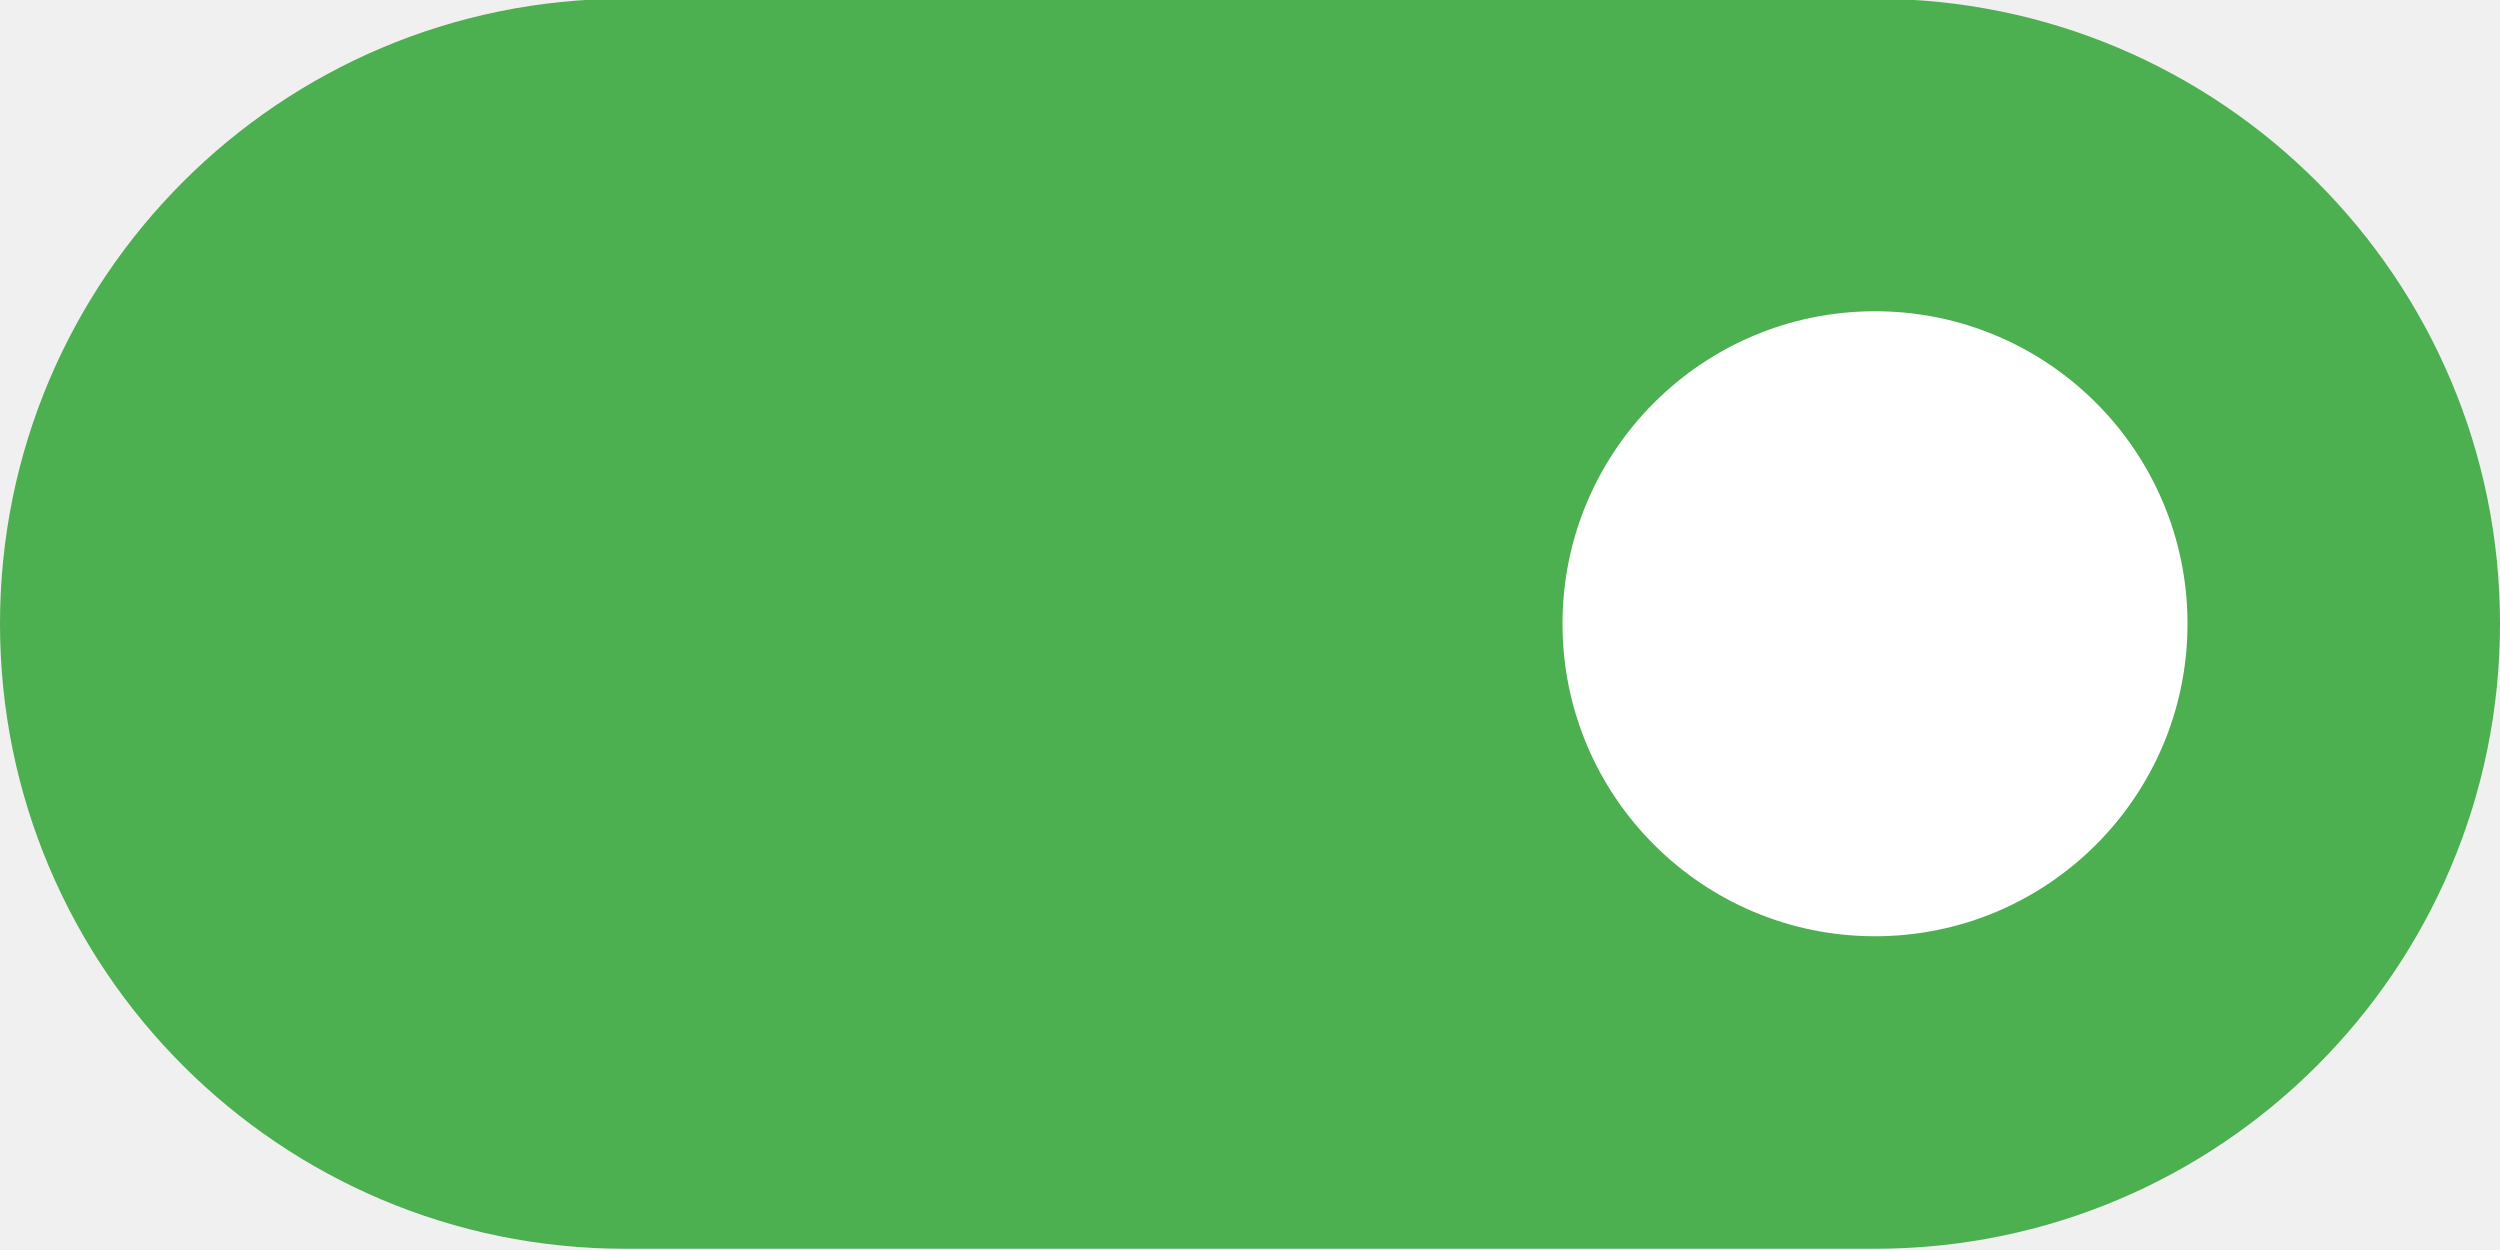
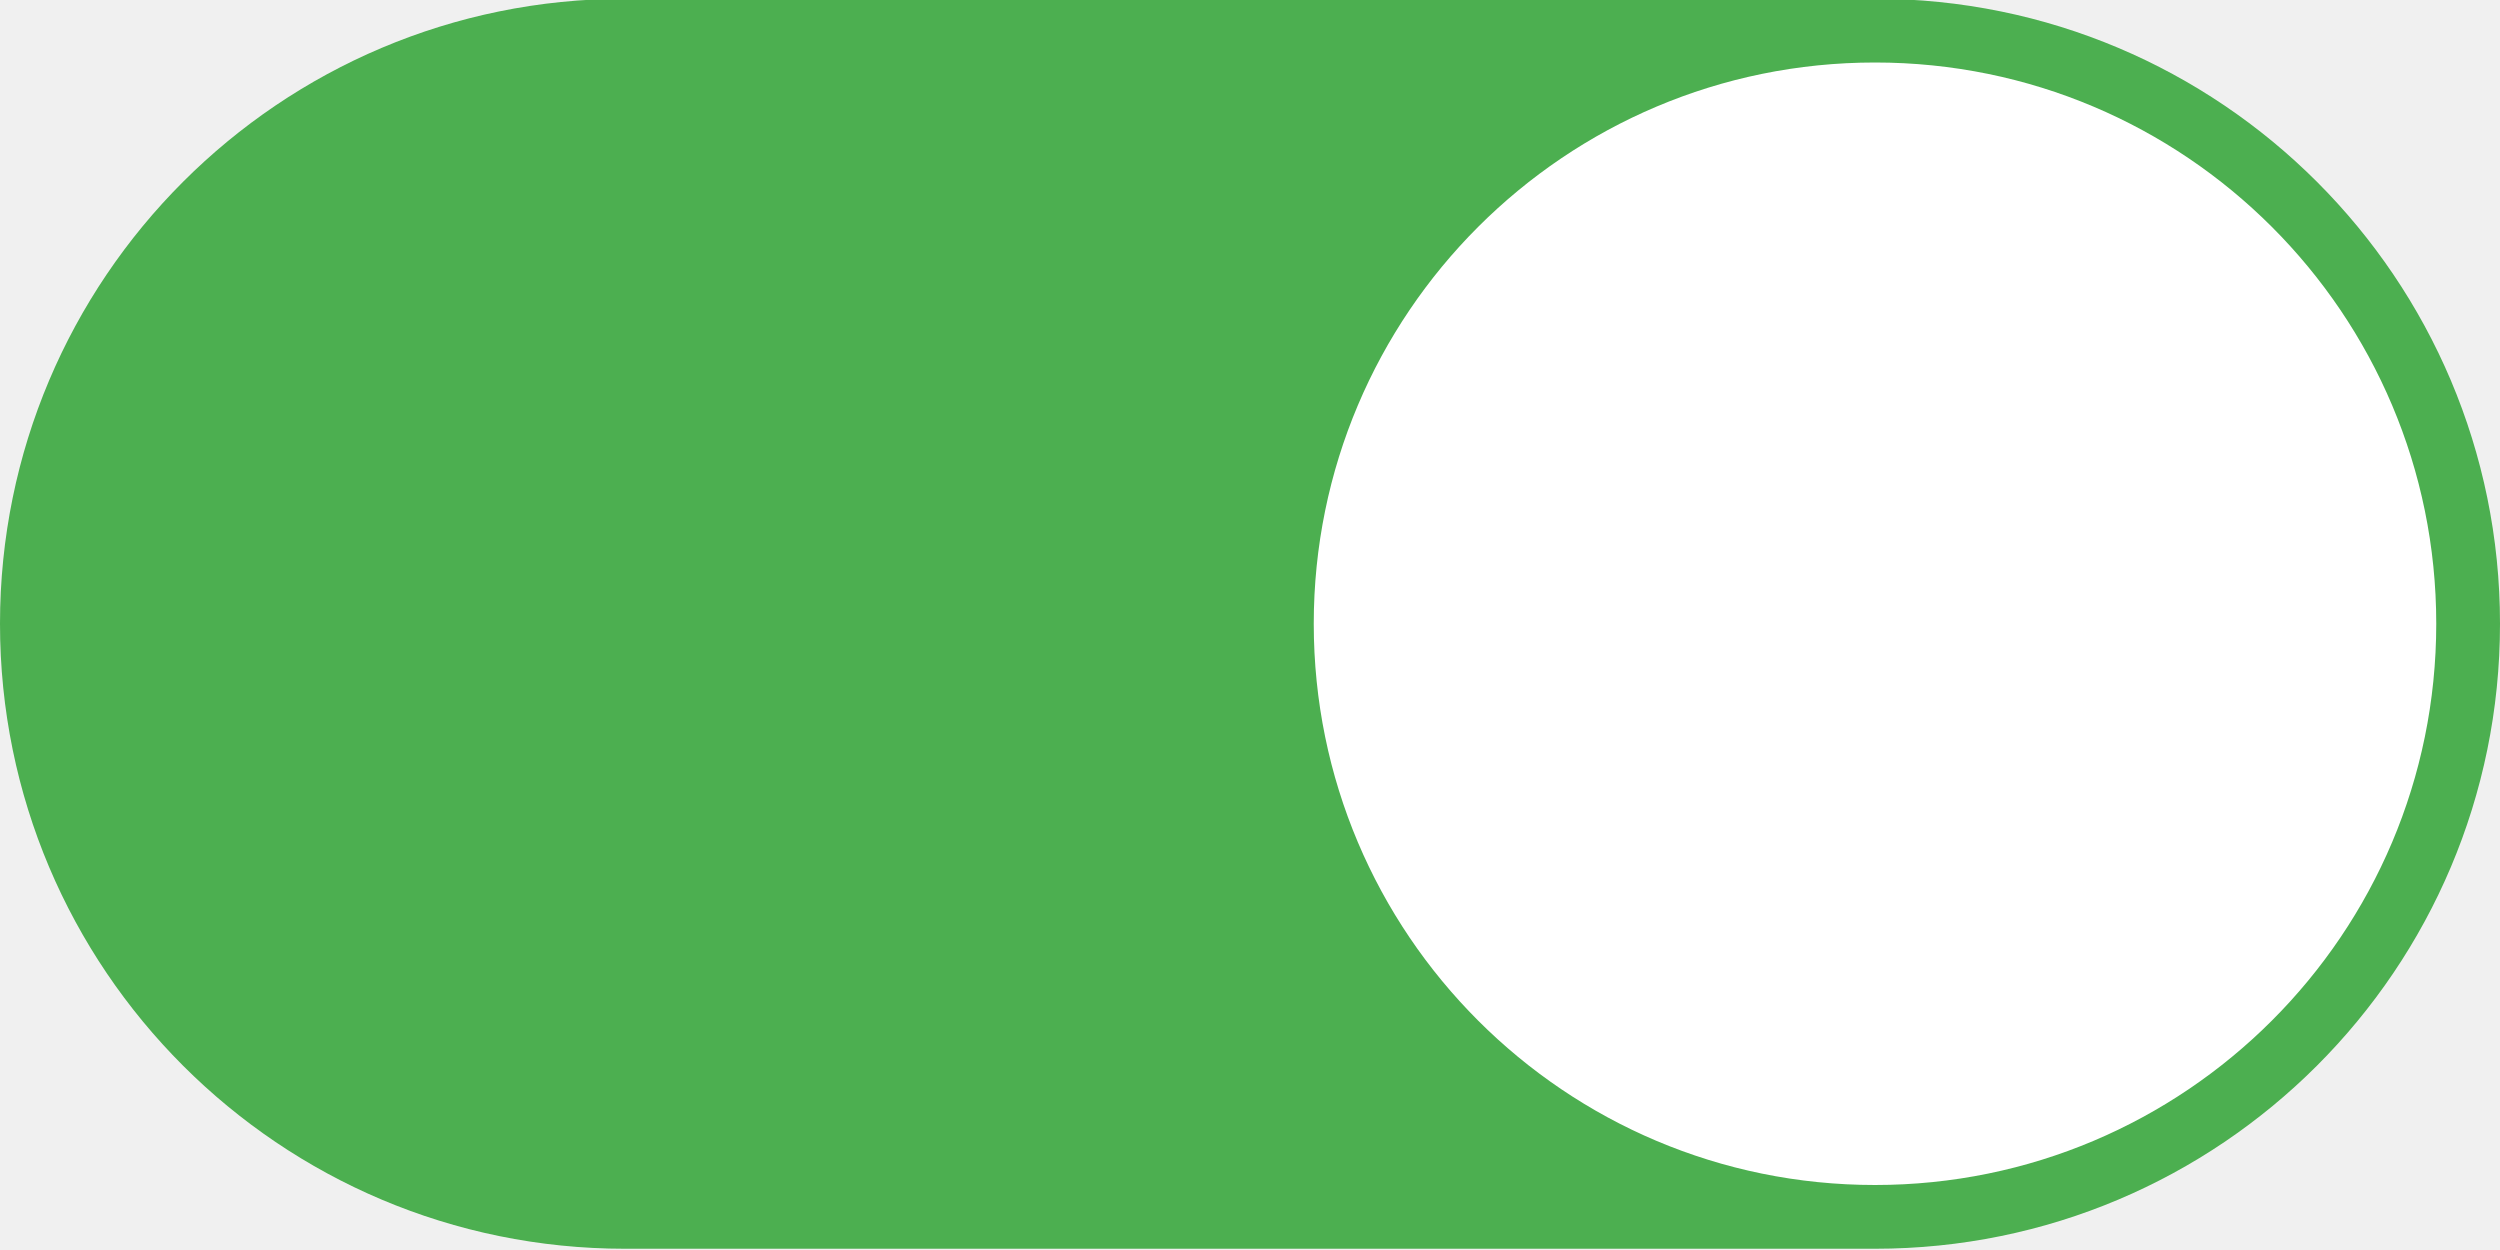
<svg xmlns="http://www.w3.org/2000/svg" width="40" height="20" version="1.1">
  <rect transform="scale(-1,1)" x="-40" y="-.02" width="40" height="20" rx="10" ry="10" fill="#4CAF50" stroke-width="0" style="paint-order:stroke fill markers" />
-   <circle cx="30" cy="9.98" r="5" fill="#ffffff" stroke-width="0" style="paint-order:stroke fill markers" />
+   <circle cx="30" cy="9.98" r="8.98" fill="#ffffff" stroke-width="0" style="paint-order:stroke fill markers" />
</svg>
